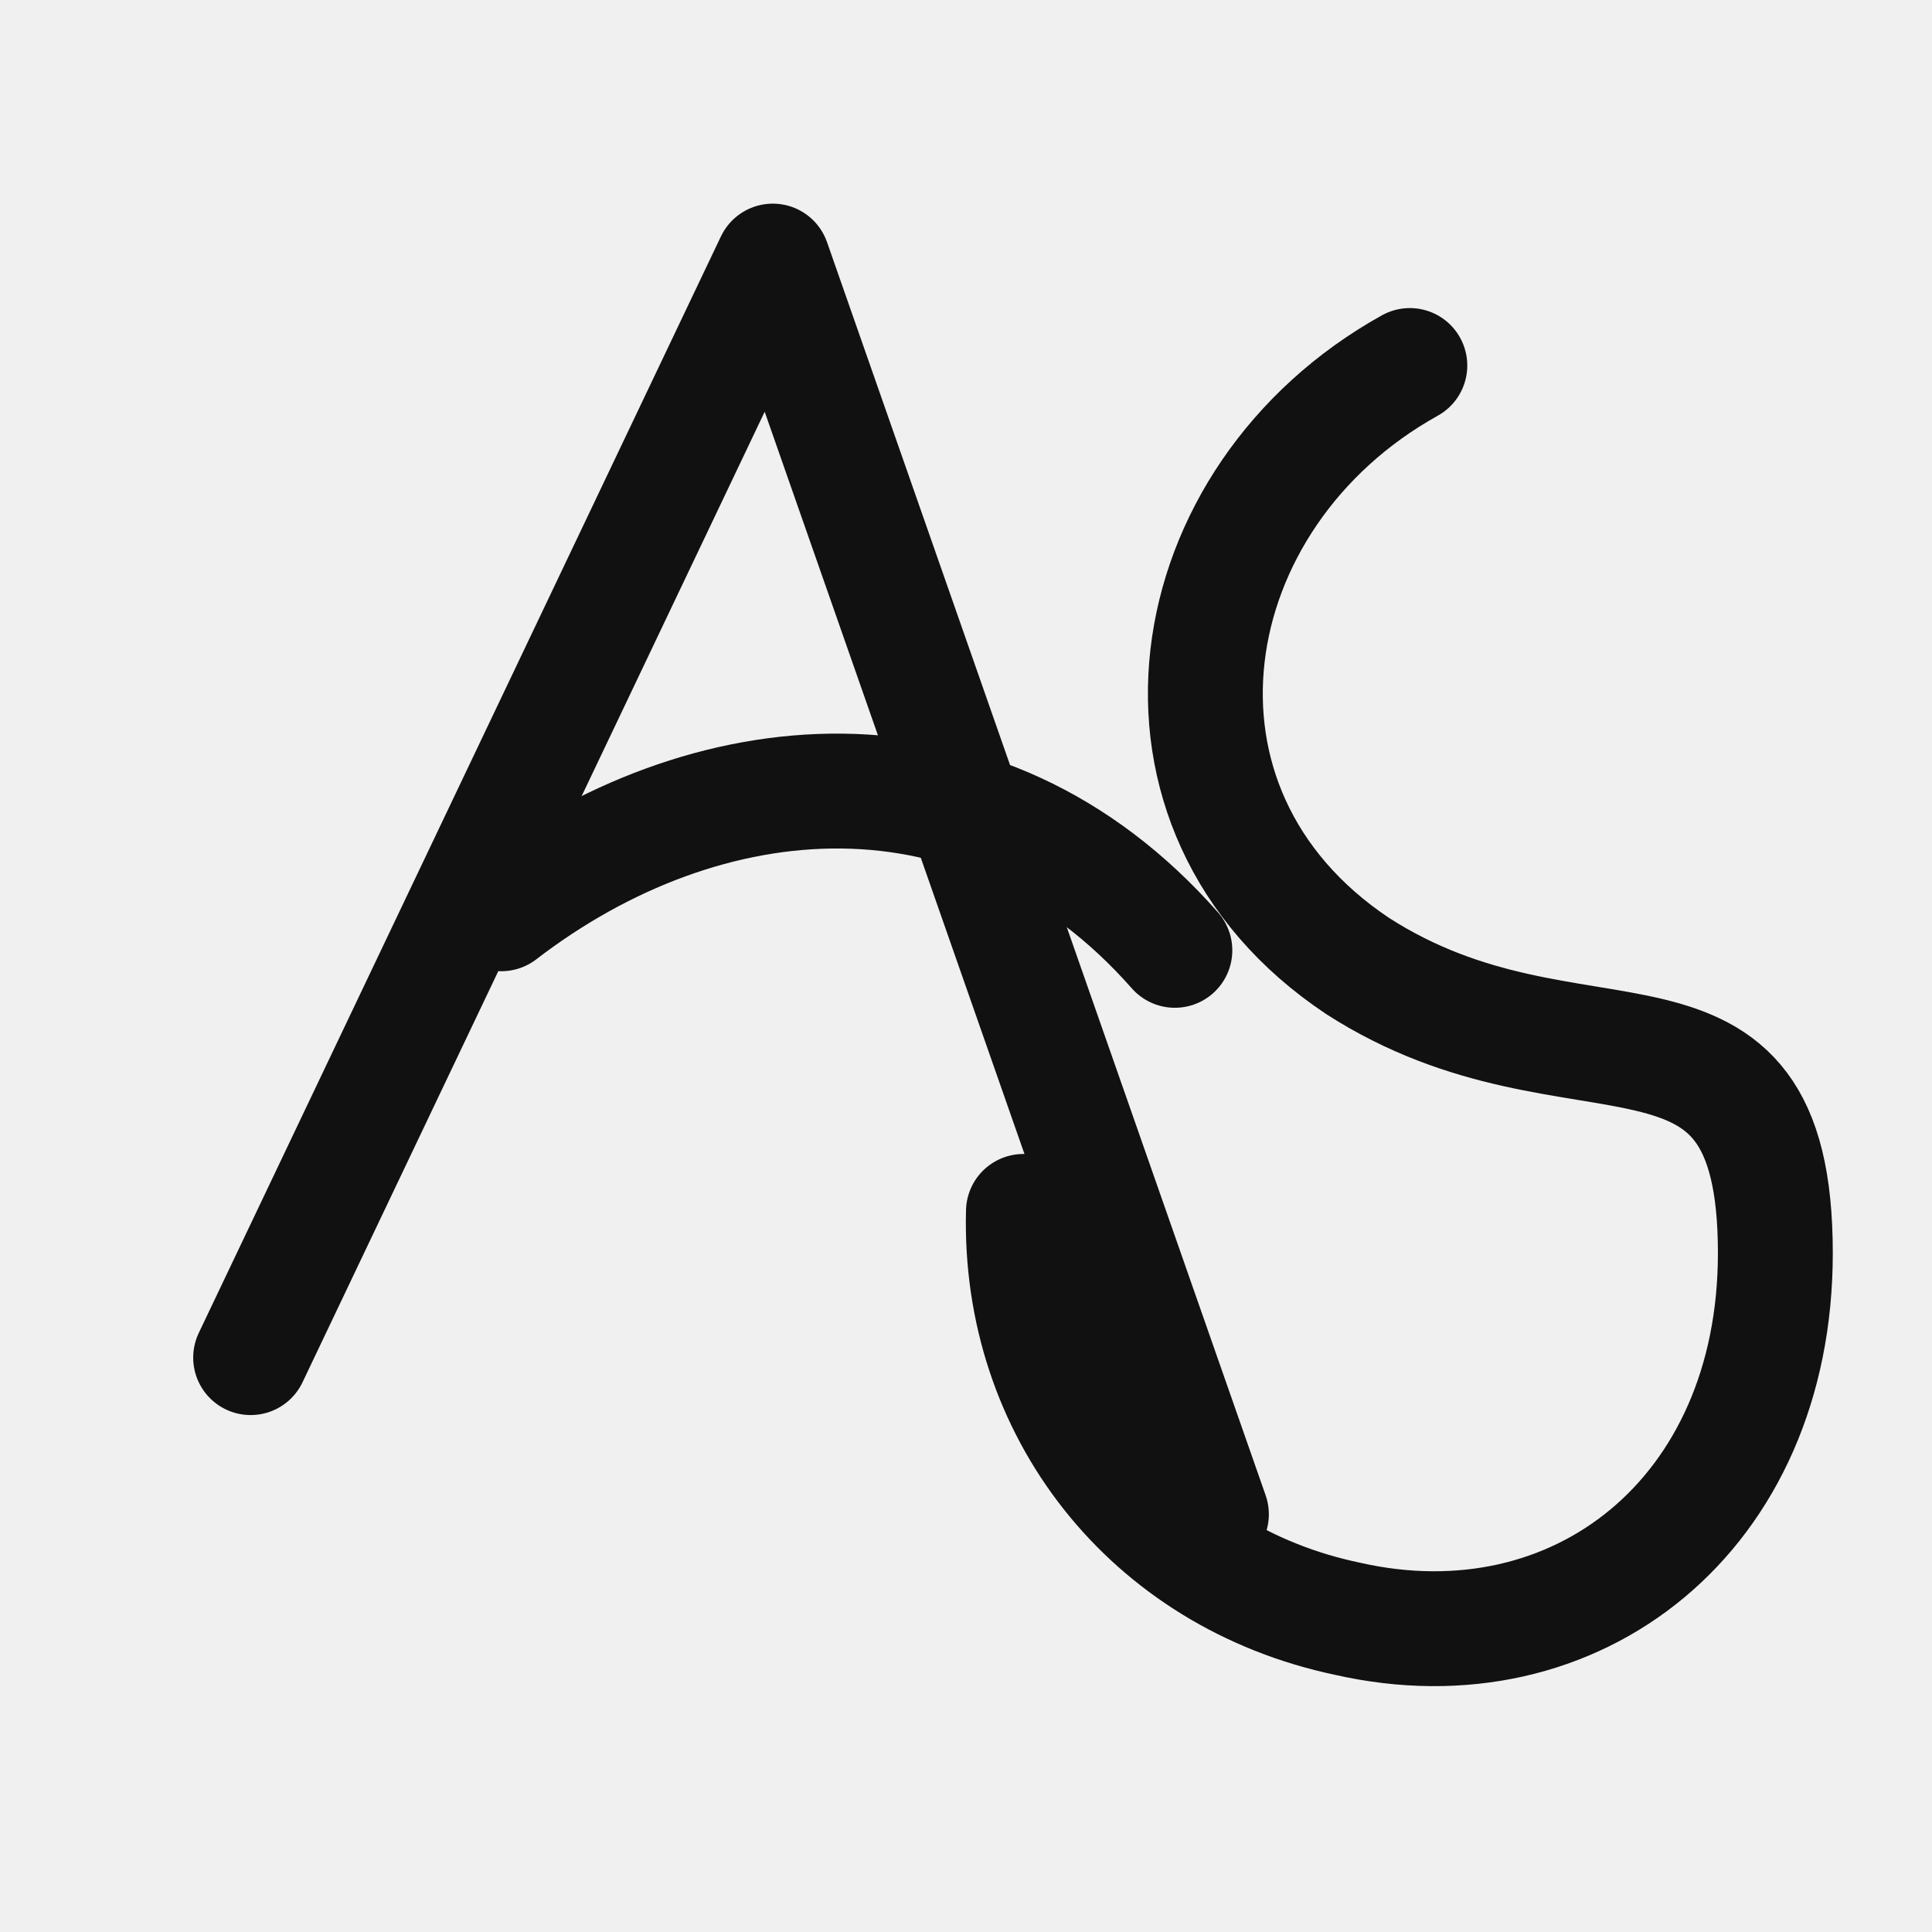
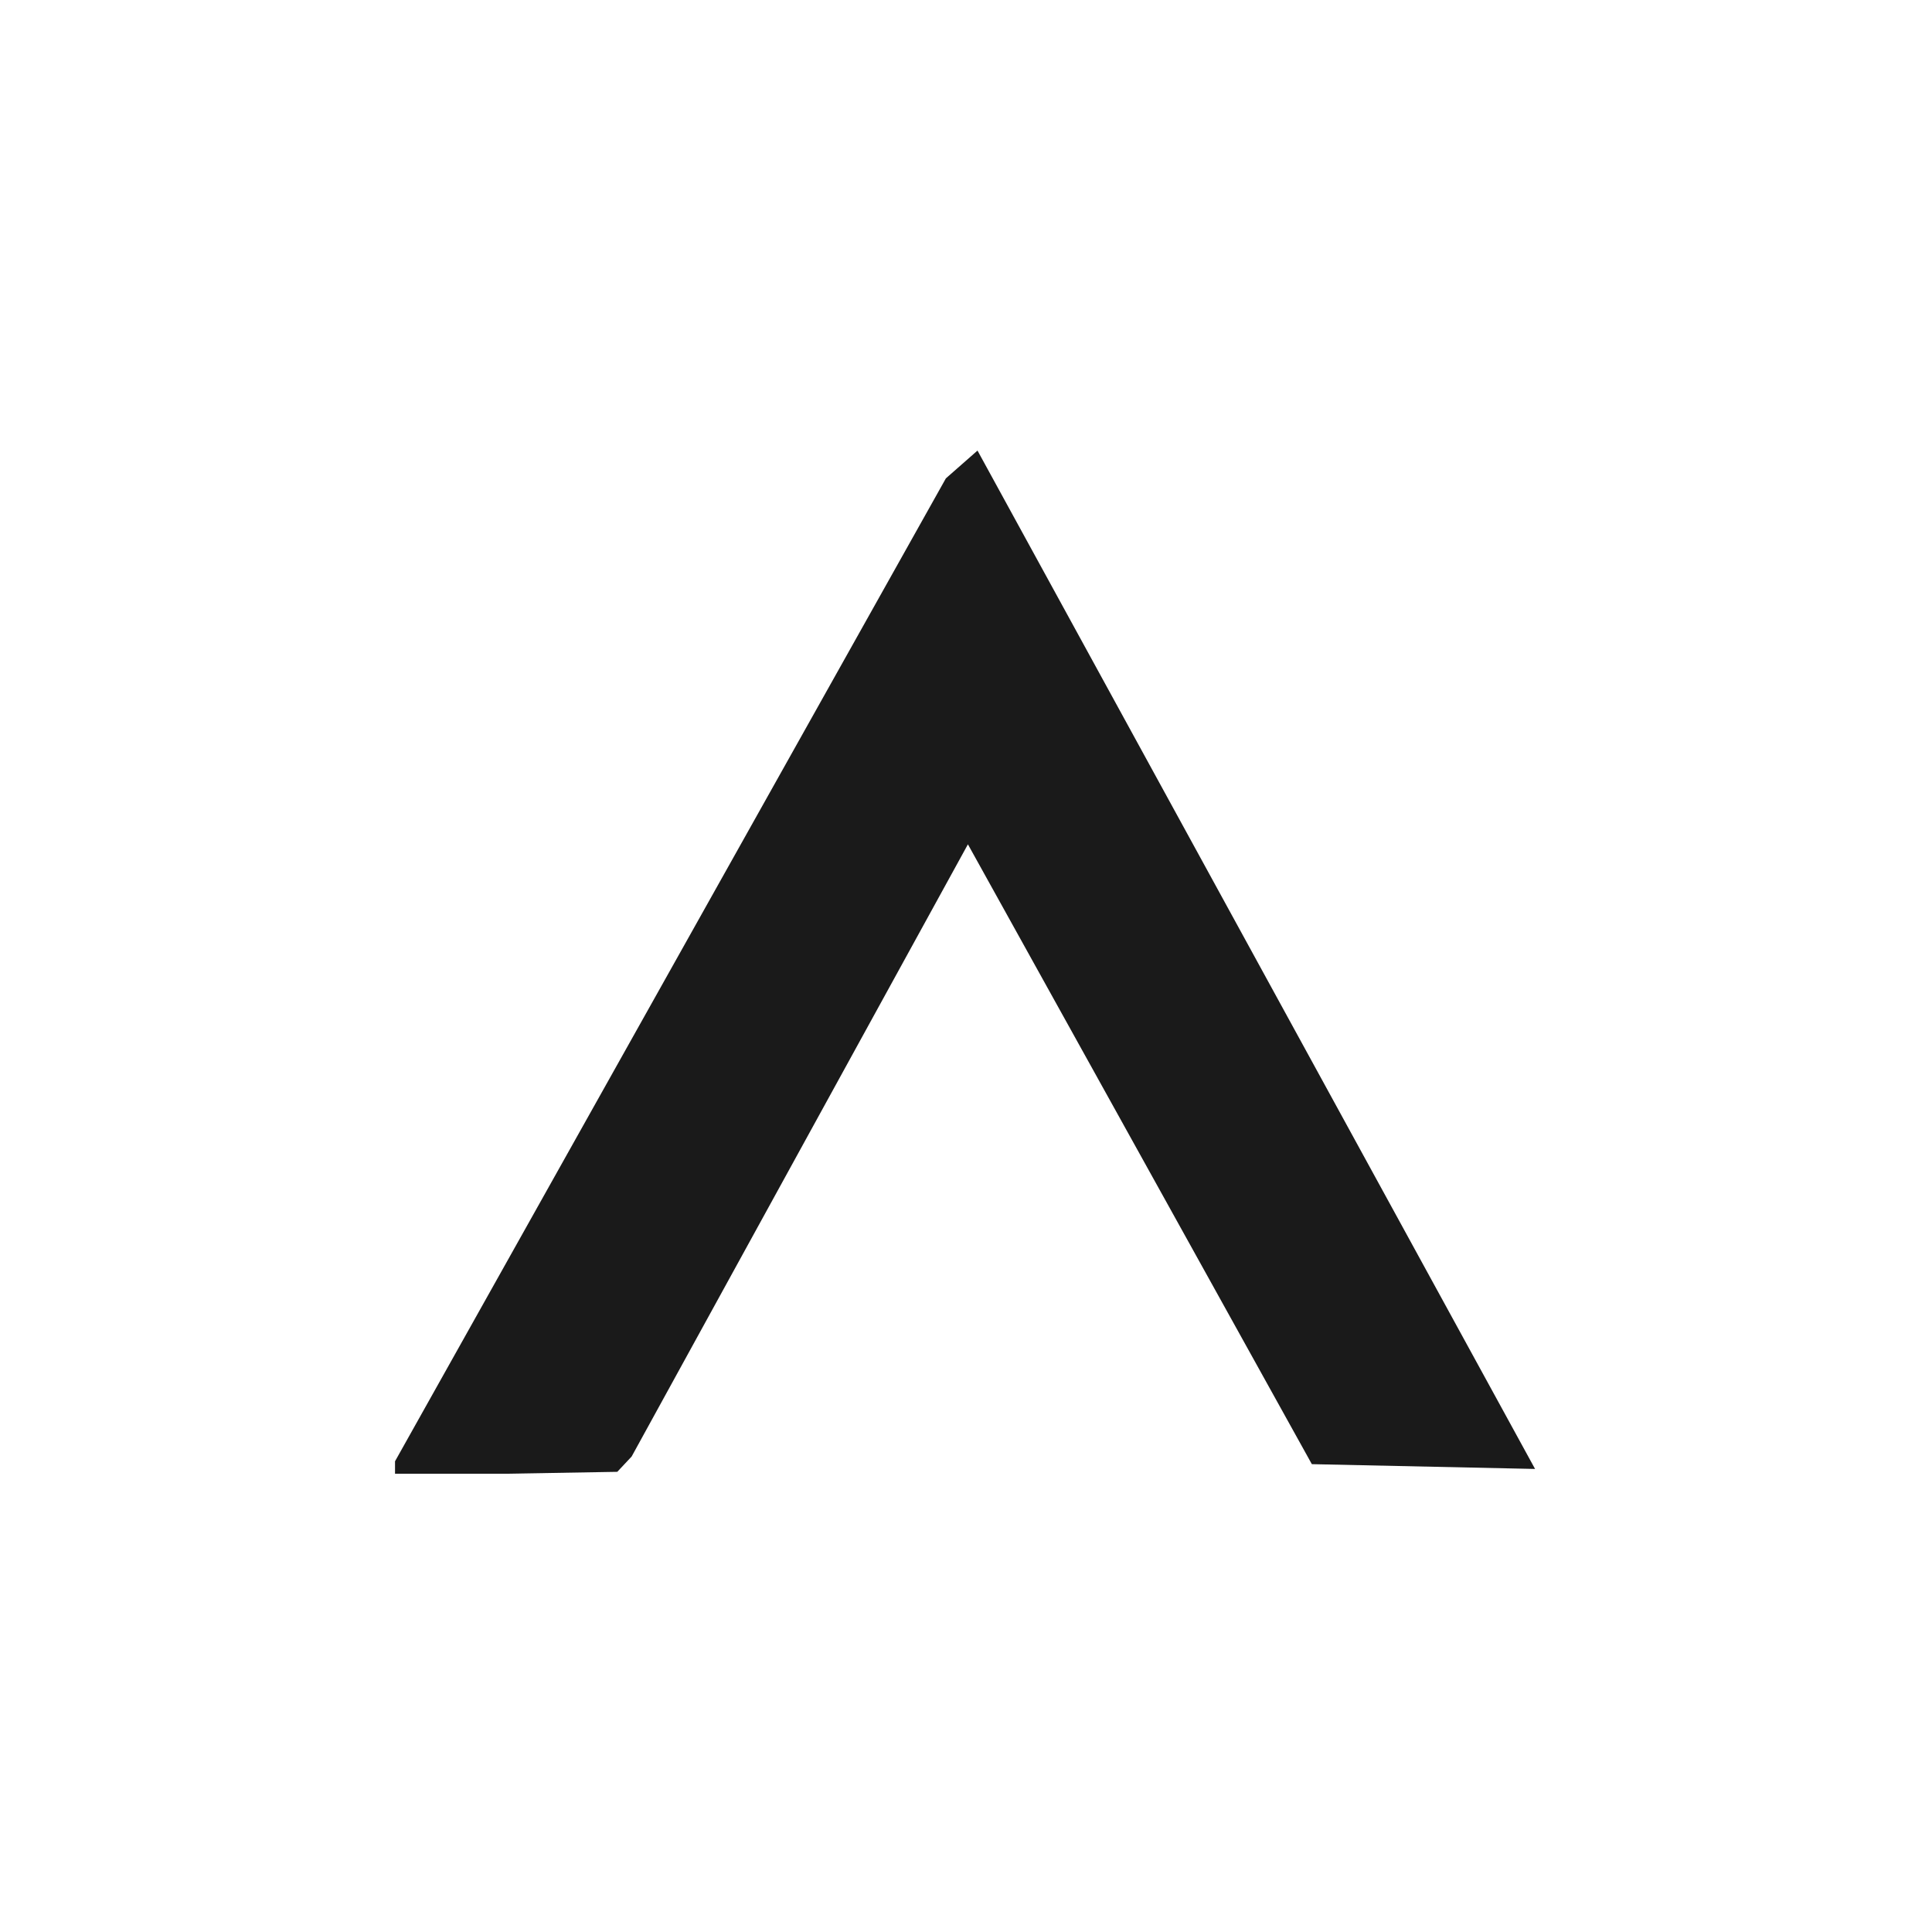
- <svg xmlns="http://www.w3.org/2000/svg" viewBox="90 100 370 370" fill="none">
-   <g stroke="#111111" stroke-width="22" stroke-linecap="round" stroke-linejoin="round">
-     <path d="M138 360L238 150L322 390" />
-     <path d="M186 275C225 245 278 240 315 282" />
-     <path d="M360 170              C315 195 305 255 350 285              C392 312 430 285 430 340              C430 390 392 420 348 410              C310 402 285 370 286 332" />
+ <svg xmlns="http://www.w3.org/2000/svg" viewBox="0 0 512 512" width="512" height="512">
+   <rect width="512" height="512" fill="#ffffff" />
+   <g transform="translate(102.40 118.90) scale(2.53884)">
+     <path fill="#1a1a1a" fill-rule="evenodd" d="M12.5 107 L0.9 107 L0.9 105.7 L58.4 3.1 L61.7 0.2 L119.9 106.5 L96.6 106 L60.7 41.3 L25.6 105.2 L24.1 106.8 L12.5 107 Z" />
  </g>
</svg>
